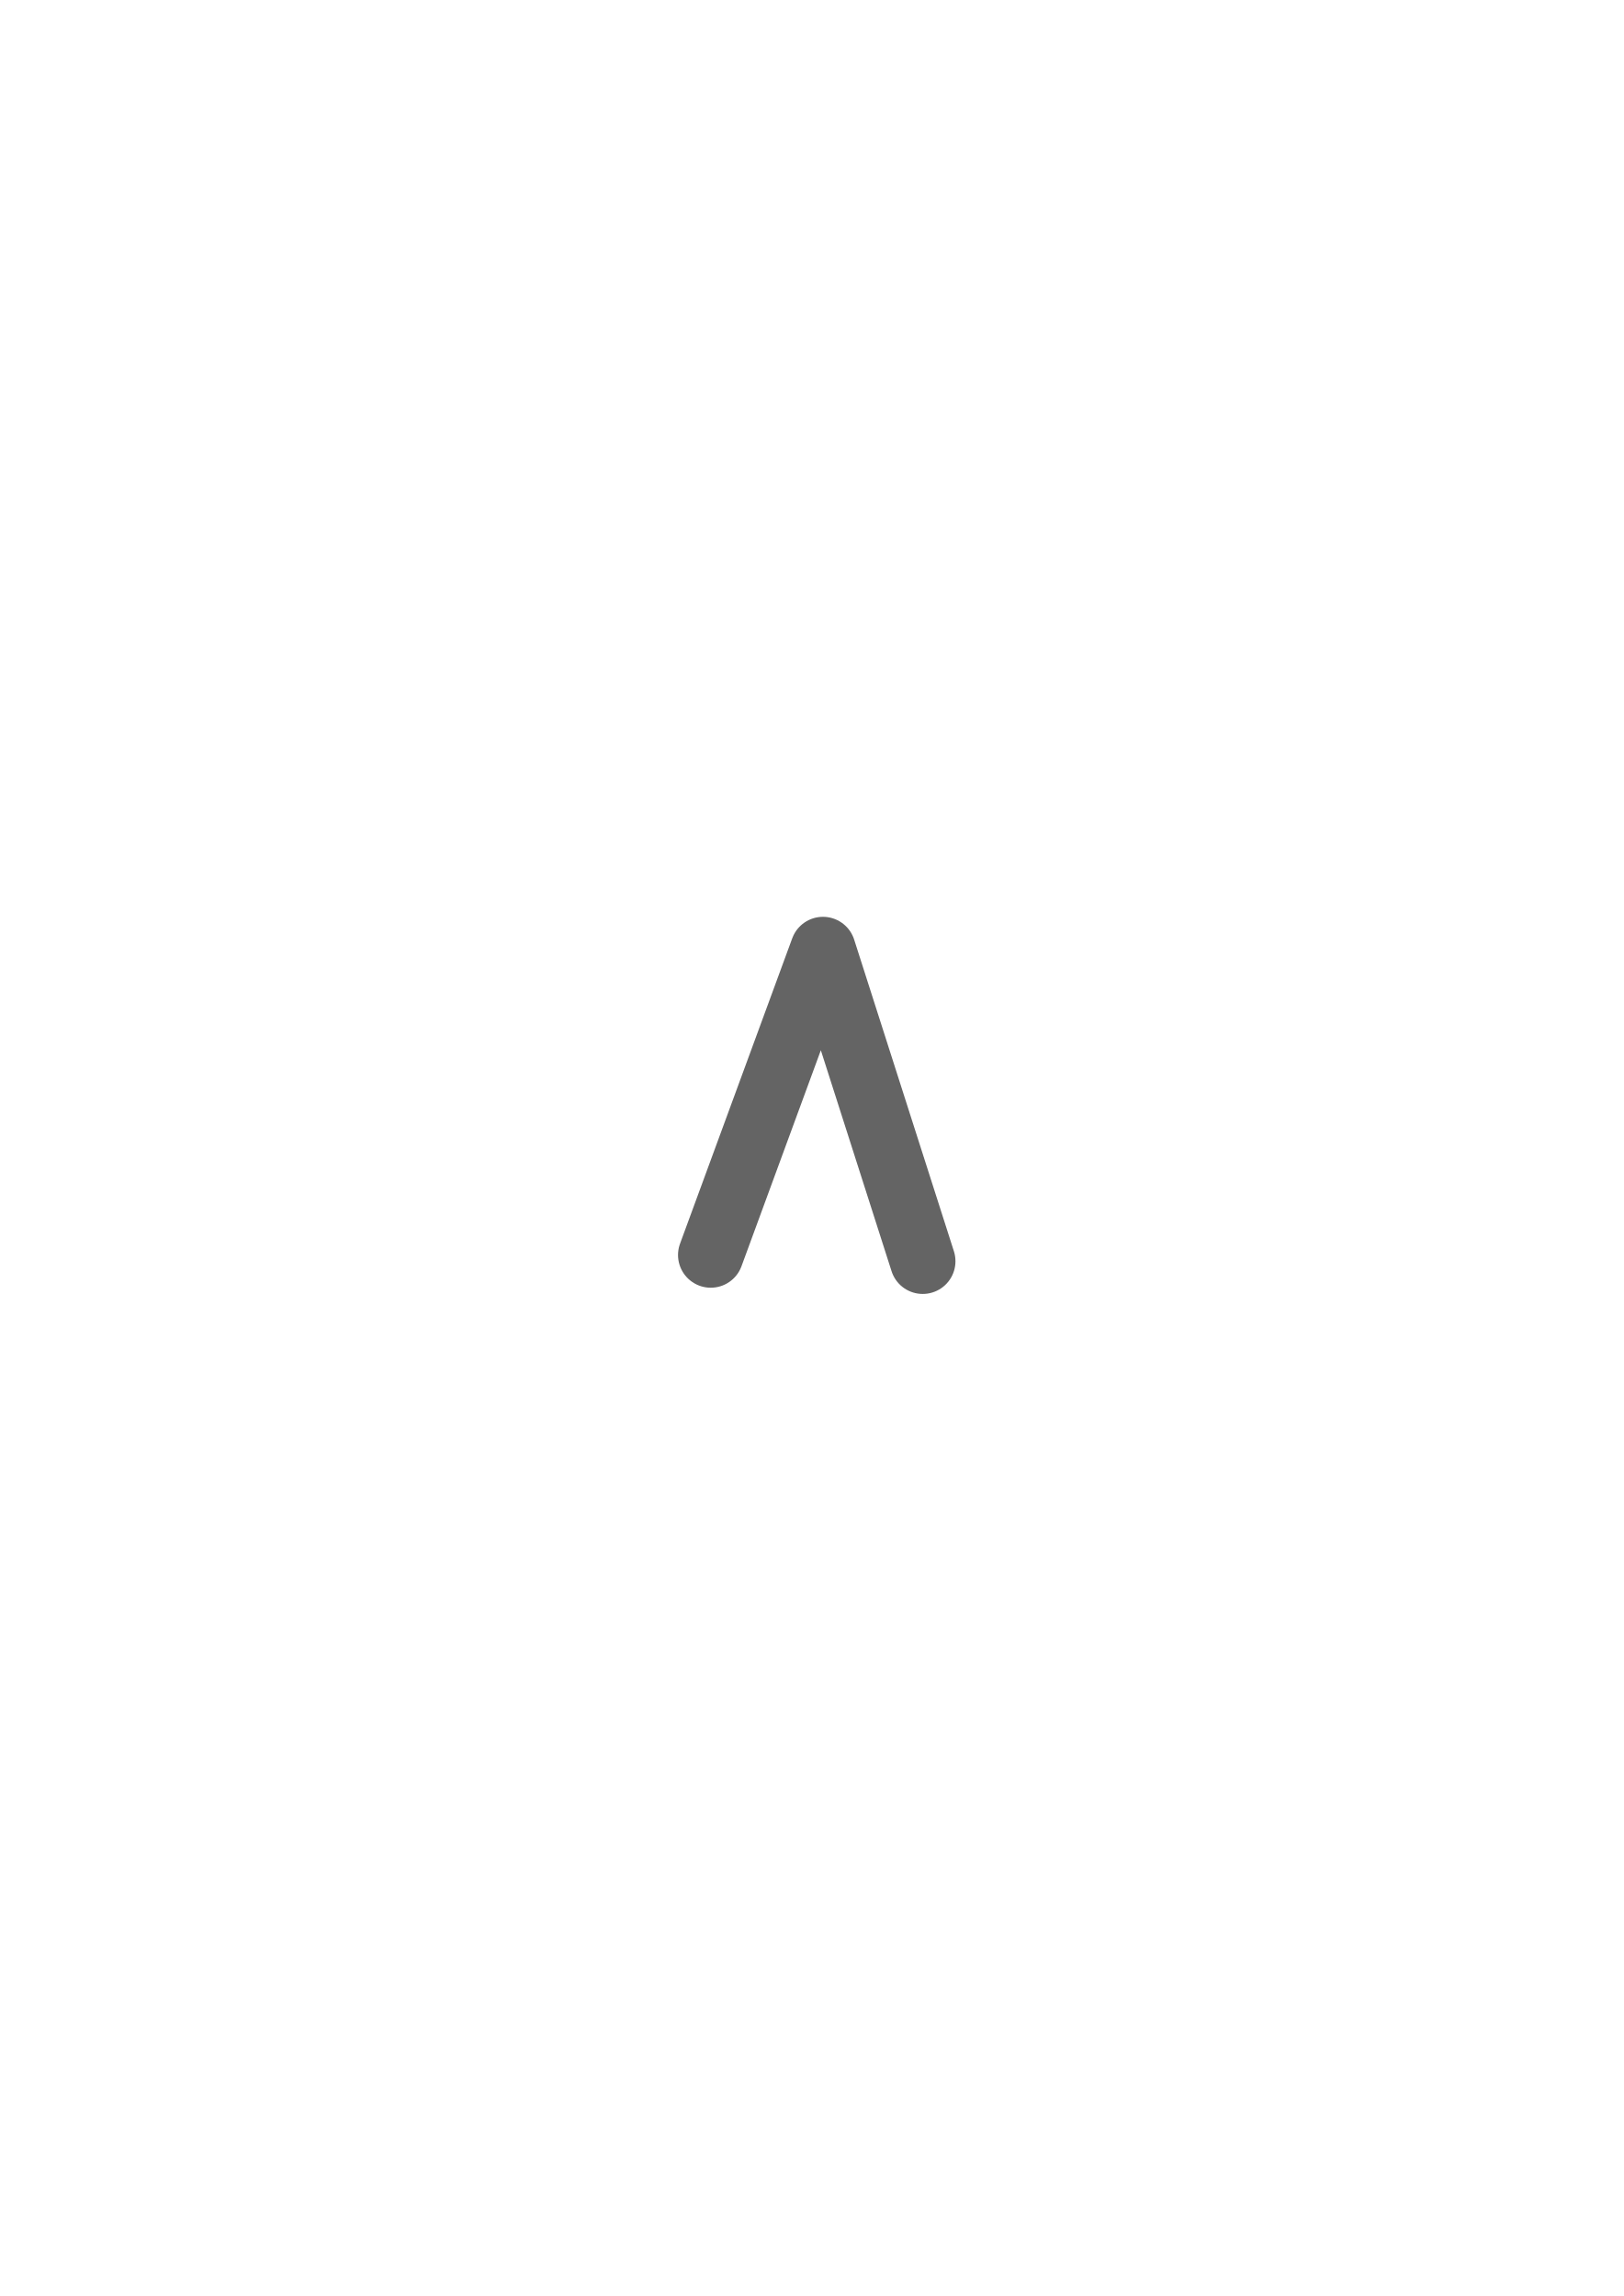
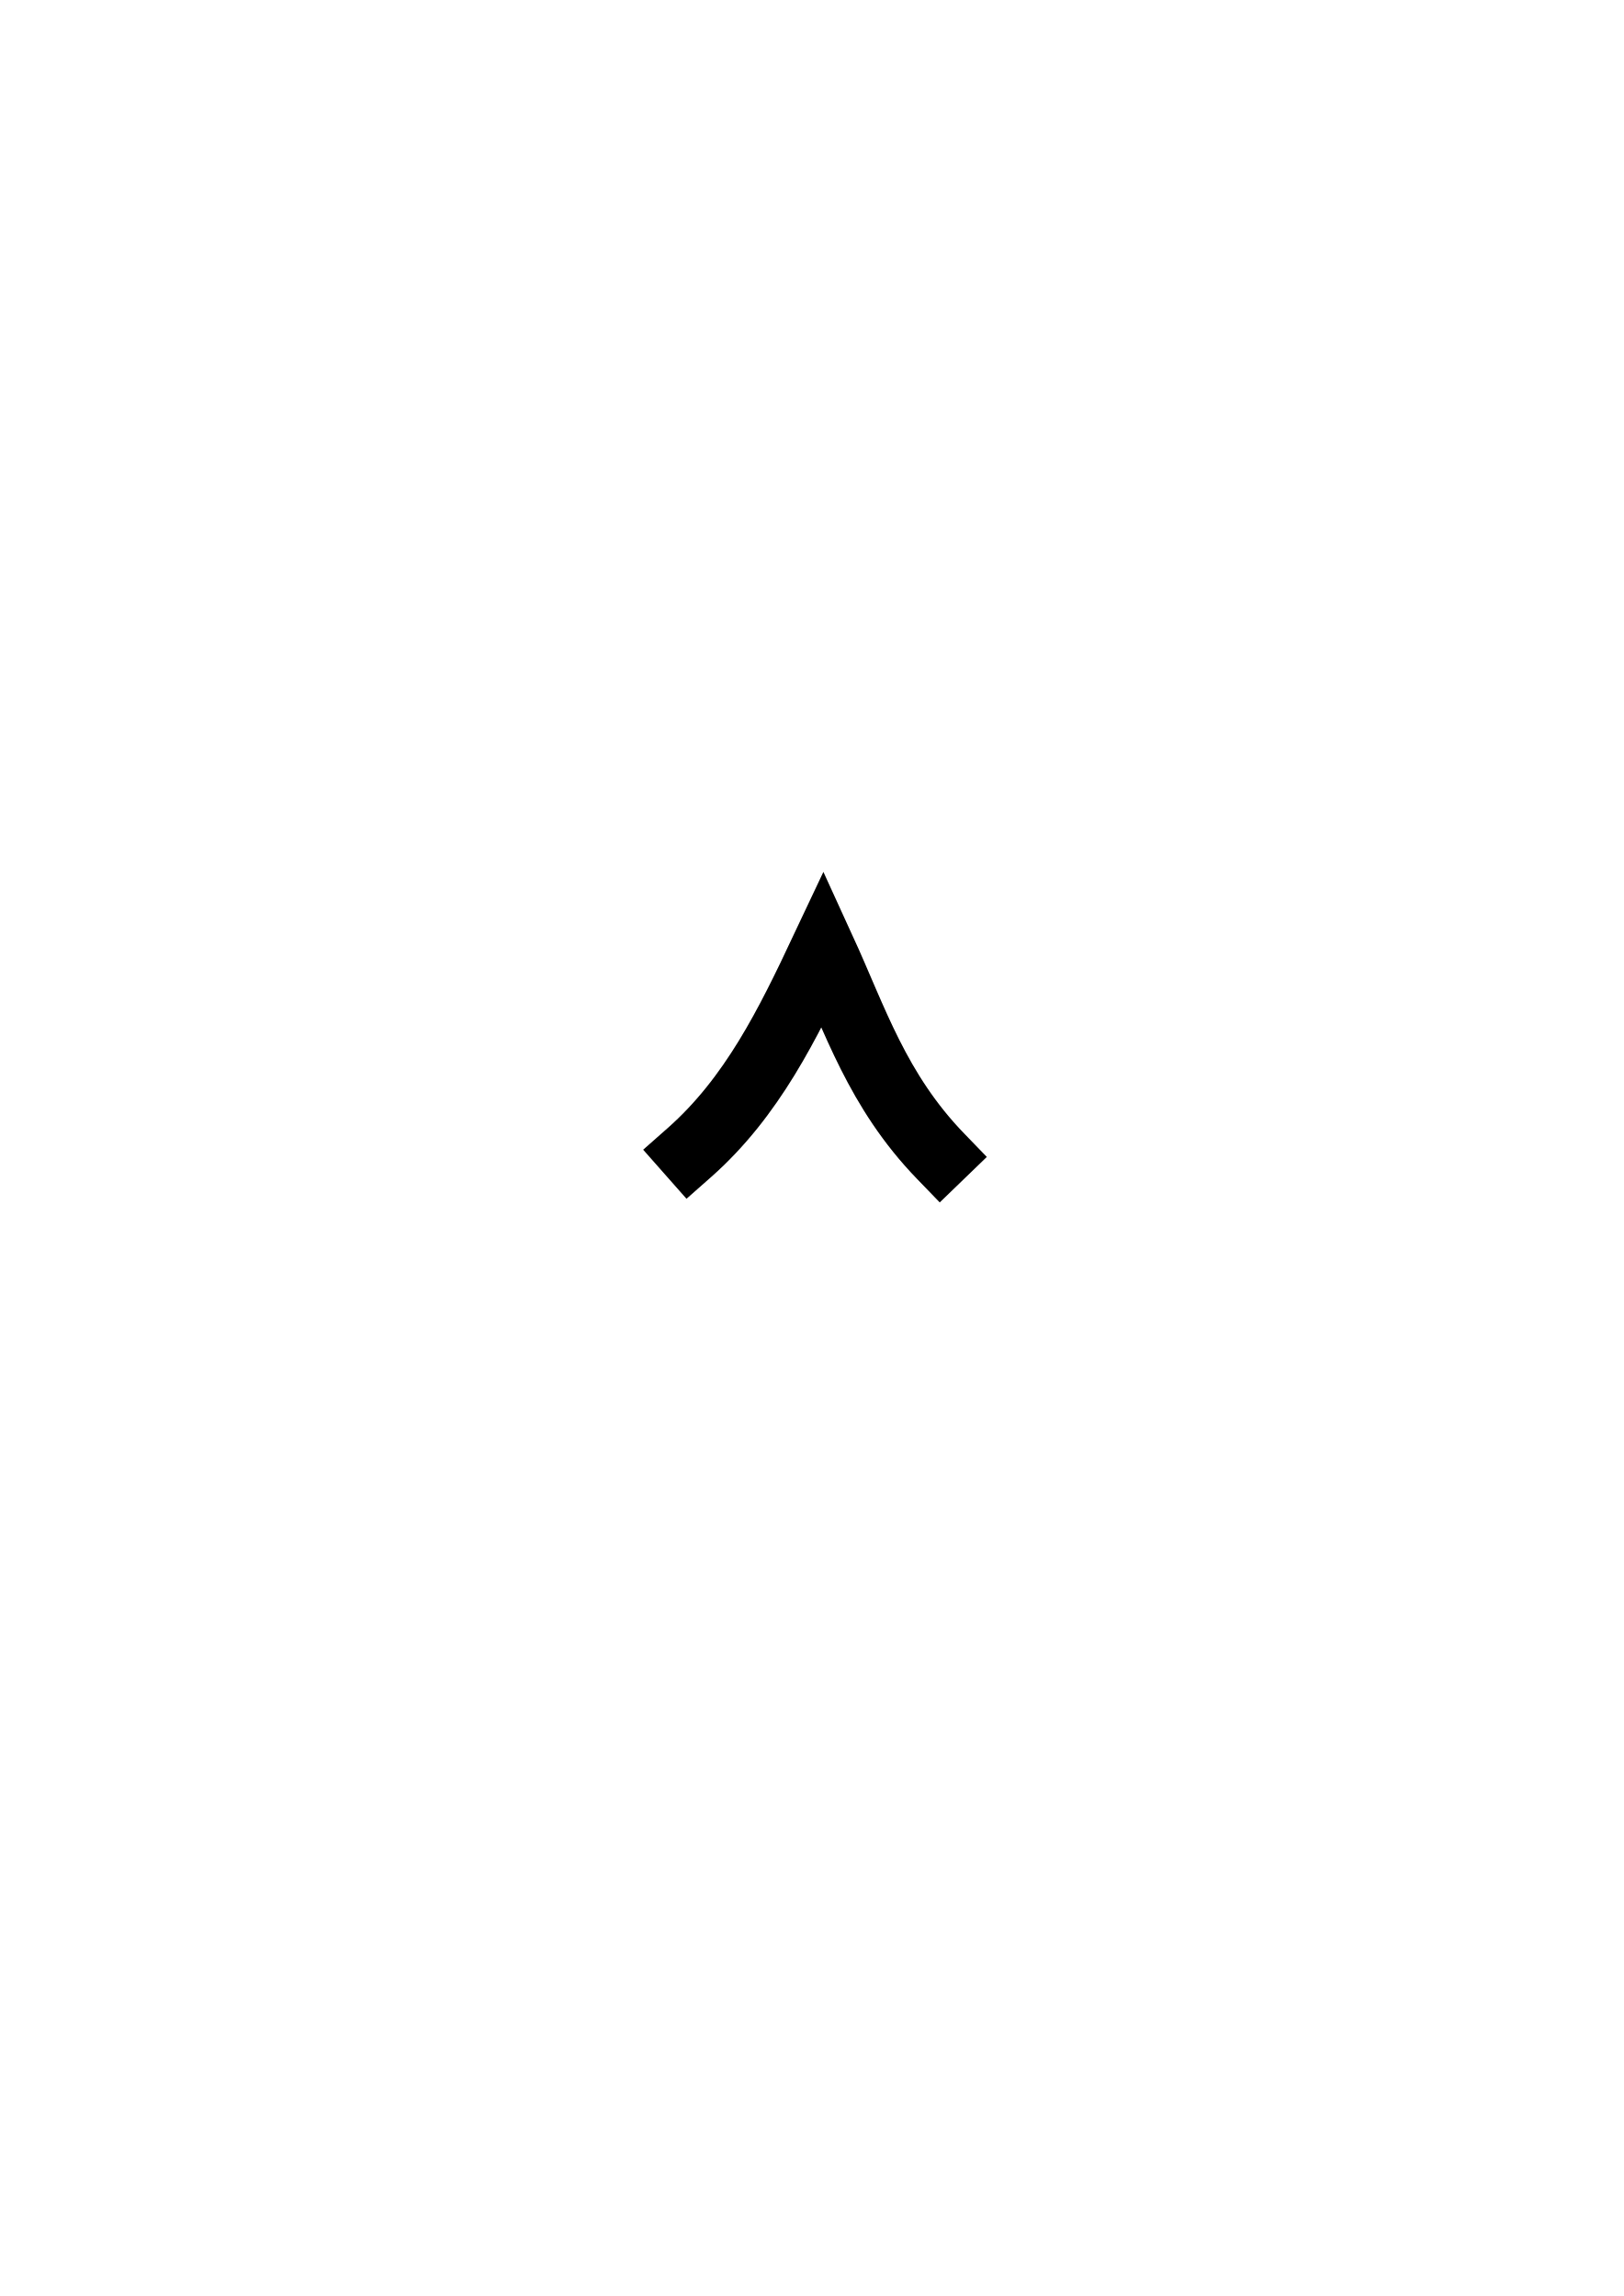
<svg xmlns="http://www.w3.org/2000/svg" width="744.094" height="1052.362" id="svg2" version="1.1">
  <defs id="defs4" />
  <g id="layer1">
-     <path style="fill:none;stroke:#646464;stroke-width:30;stroke-linecap:round;stroke-linejoin:round;stroke-miterlimit:4;stroke-opacity:1;stroke-dasharray:none" d="m 325.714,575.219 51.429,-140 45.714,142.857" id="path2987" />
+     <path style="fill:none;stroke:#000000;stroke-width:30;stroke-linecap:square;stroke-linejoin:miter;stroke-miterlimit:4;stroke-opacity:1;stroke-dasharray:none" d="m 315.918,528.281 c 28.795,-25.429 45.216,-59.107 61.224,-93.061 14.673,32.034 24.888,64.705 53.878,94.694" id="path2987" />
  </g>
</svg>
